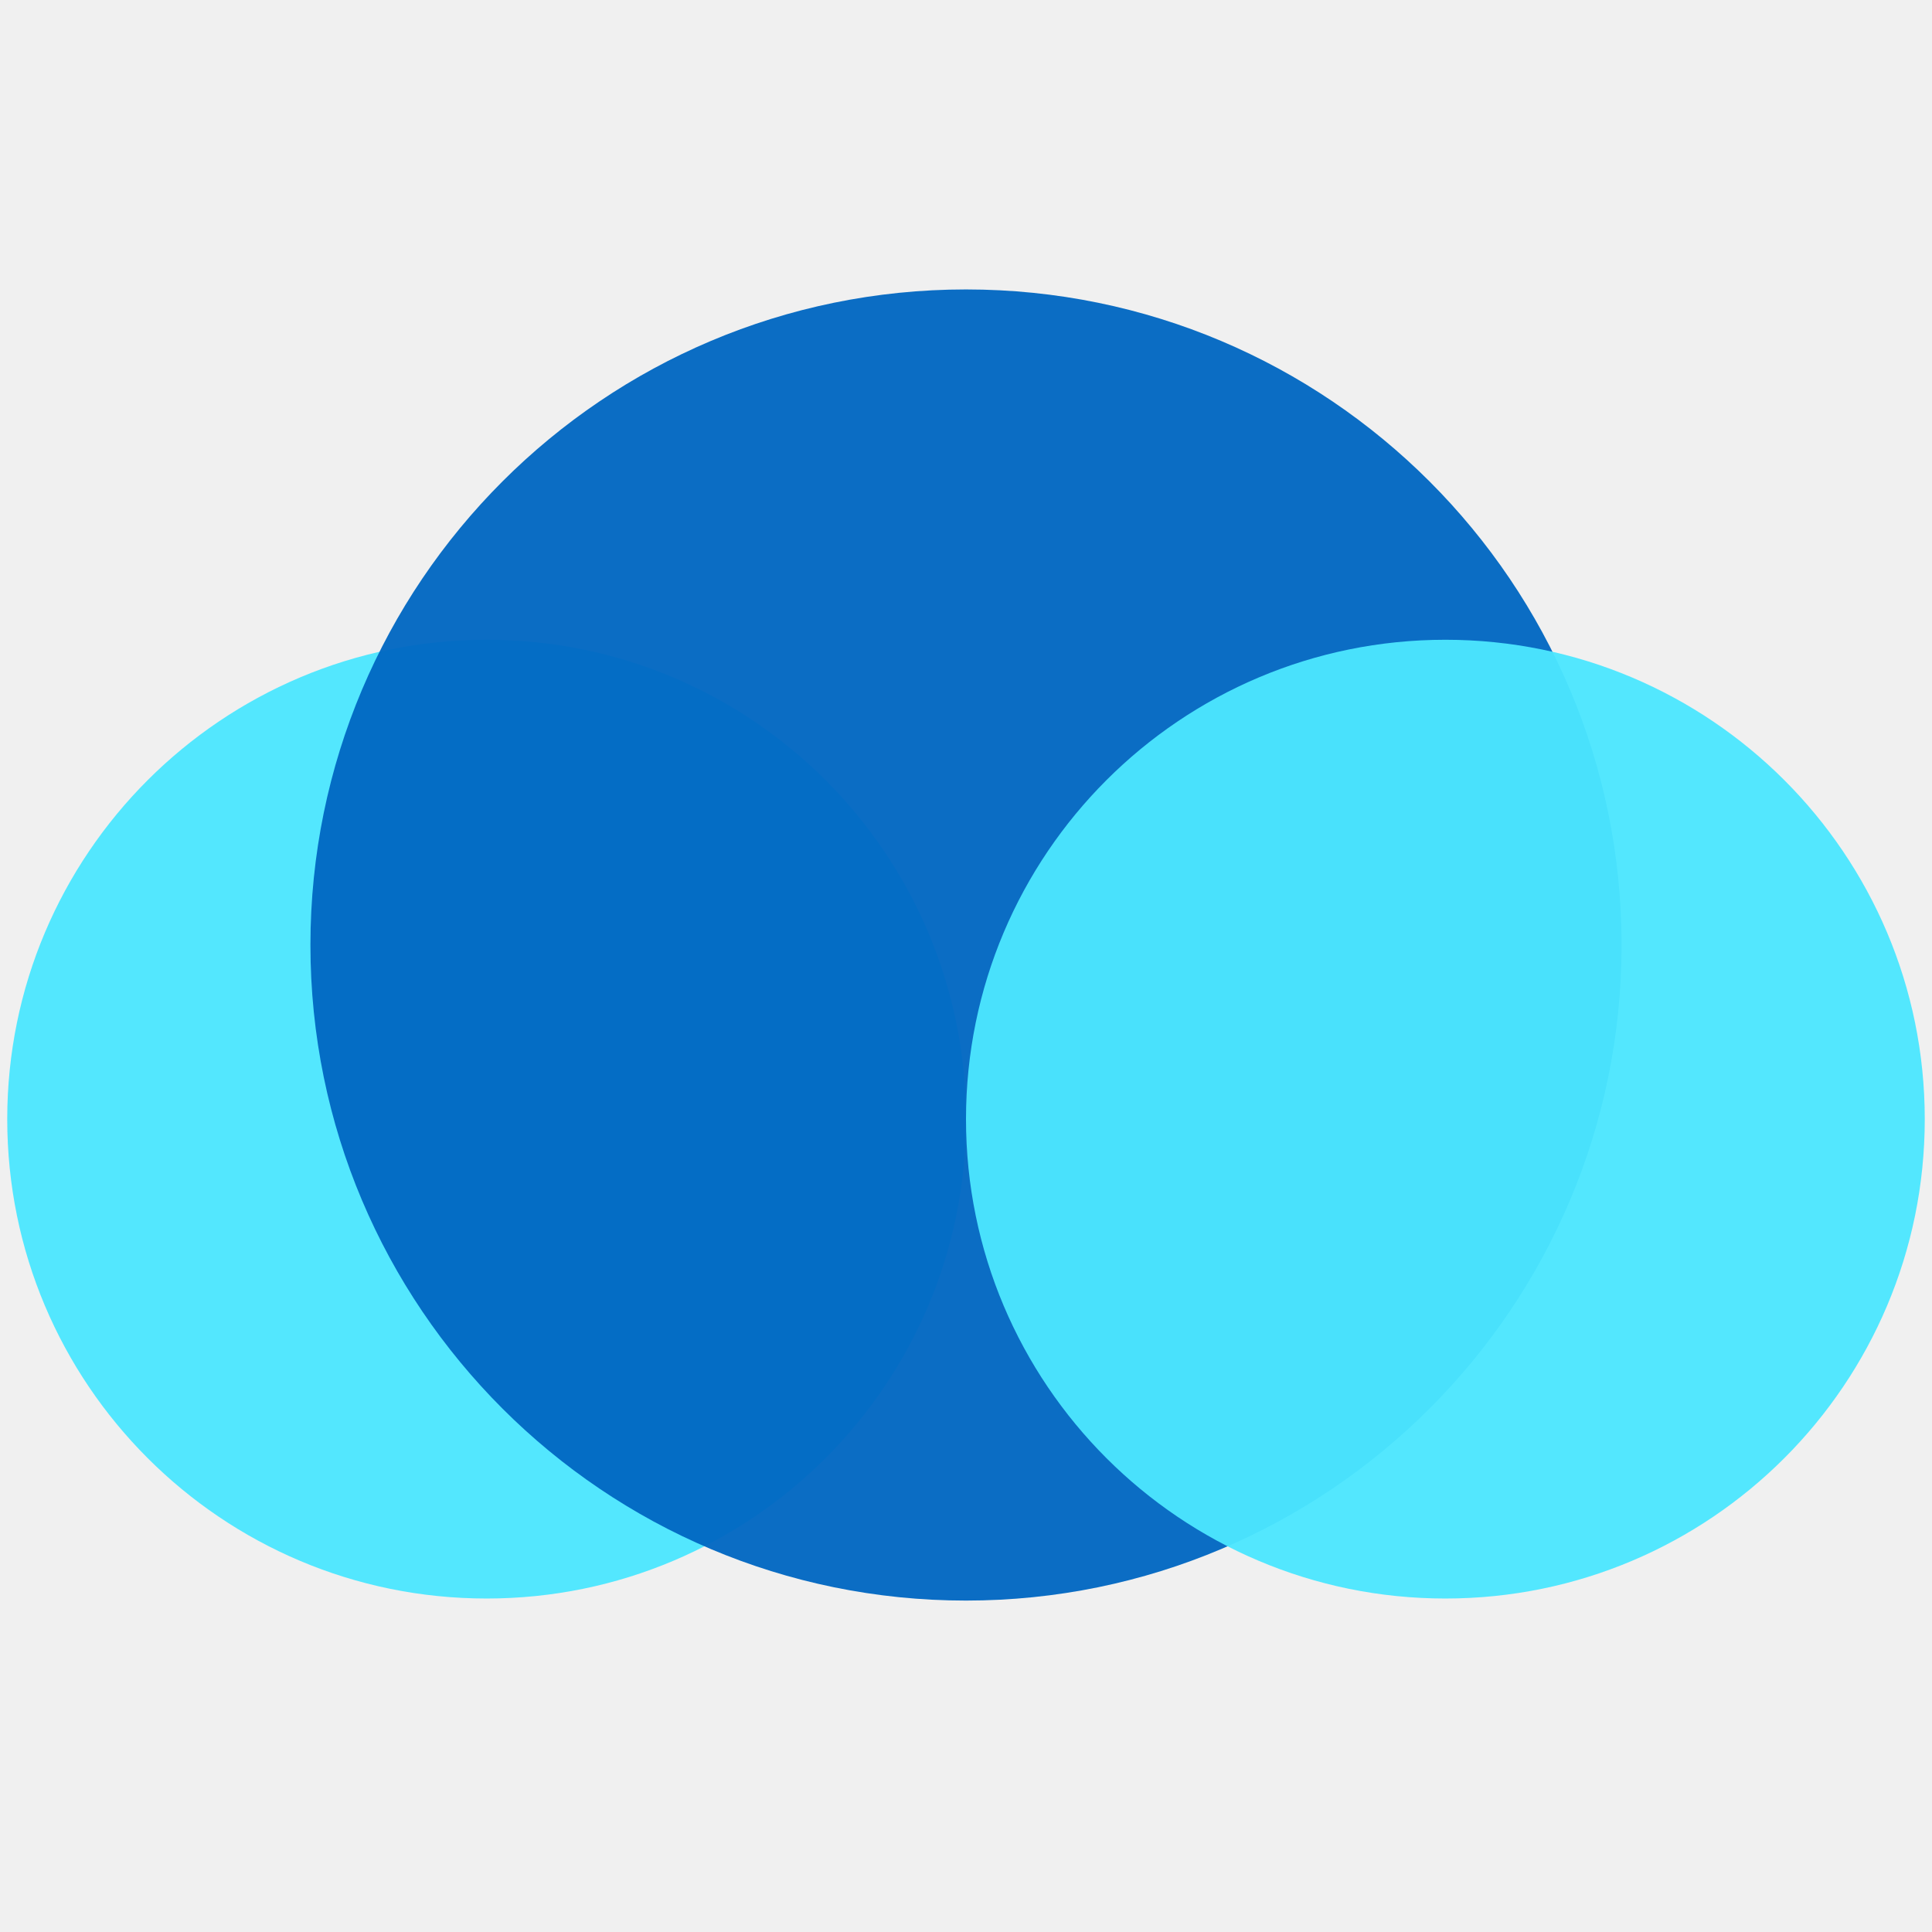
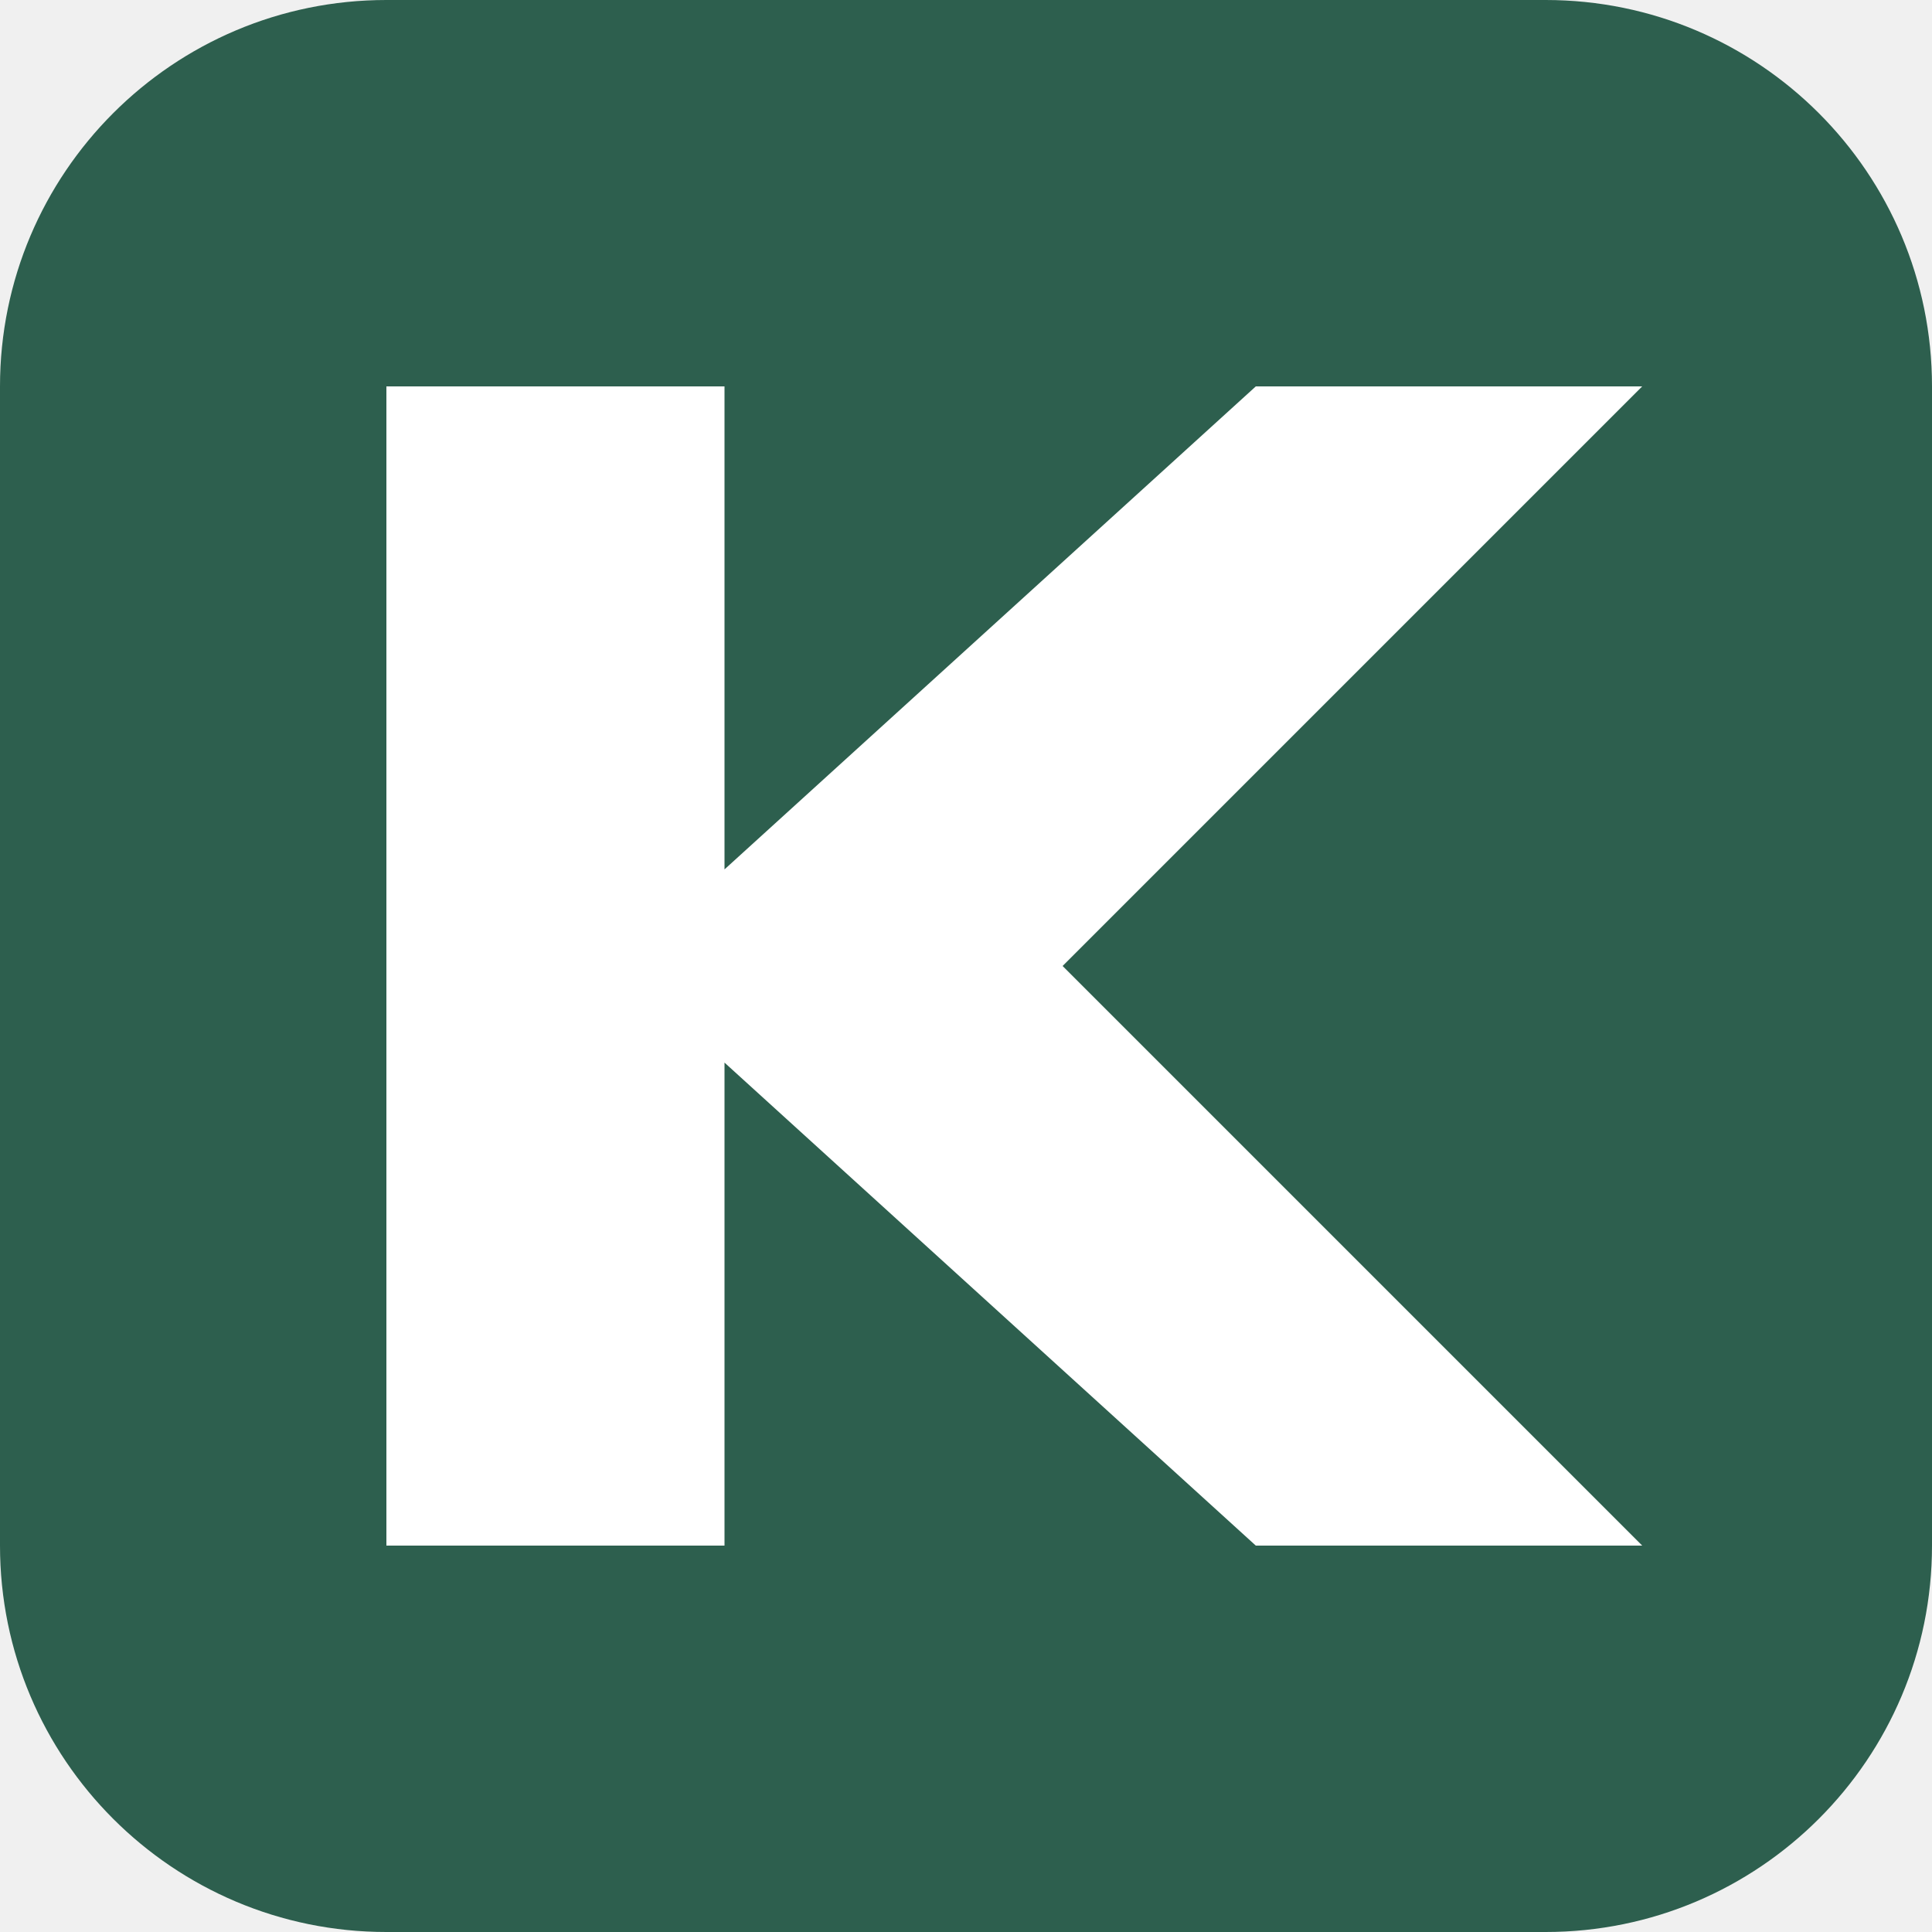
- <svg xmlns="http://www.w3.org/2000/svg" width="267" height="267" viewBox="0 0 267 267" fill="none">
-   <path opacity="0.95" d="M67.25 220.914C103.839 220.914 133.5 191.253 133.5 154.664C133.5 118.075 103.839 88.414 67.25 88.414C30.661 88.414 1 118.075 1 154.664C1 191.253 30.661 220.914 67.25 220.914Z" fill="#4CE7FF" />
-   <path opacity="0.95" d="M133.5 221.198C183.536 221.198 224.099 180.636 224.099 130.599C224.099 80.563 183.536 40 133.5 40C83.463 40 42.901 80.563 42.901 130.599C42.901 180.636 83.463 221.198 133.5 221.198Z" fill="#0067C2" />
-   <path opacity="0.95" d="M199.75 220.914C236.339 220.914 266 191.253 266 154.664C266 118.075 236.339 88.414 199.75 88.414C163.161 88.414 133.5 118.075 133.5 154.664C133.5 191.253 163.161 220.914 199.75 220.914Z" fill="#4CE7FF" />
+ <svg xmlns="http://www.w3.org/2000/svg" viewBox="0 0 40 40" width="32" height="32">
+   <rect width="40" height="40" rx="8" fill="#2D5F4E" />
+   <path fill="#FFFFFF" d="M 8 8 H 15 V 18 L 26 8 H 34 L 22 20 L 34 32 H 26 L 15 22 V 32 H 8 Z" />
</svg>
